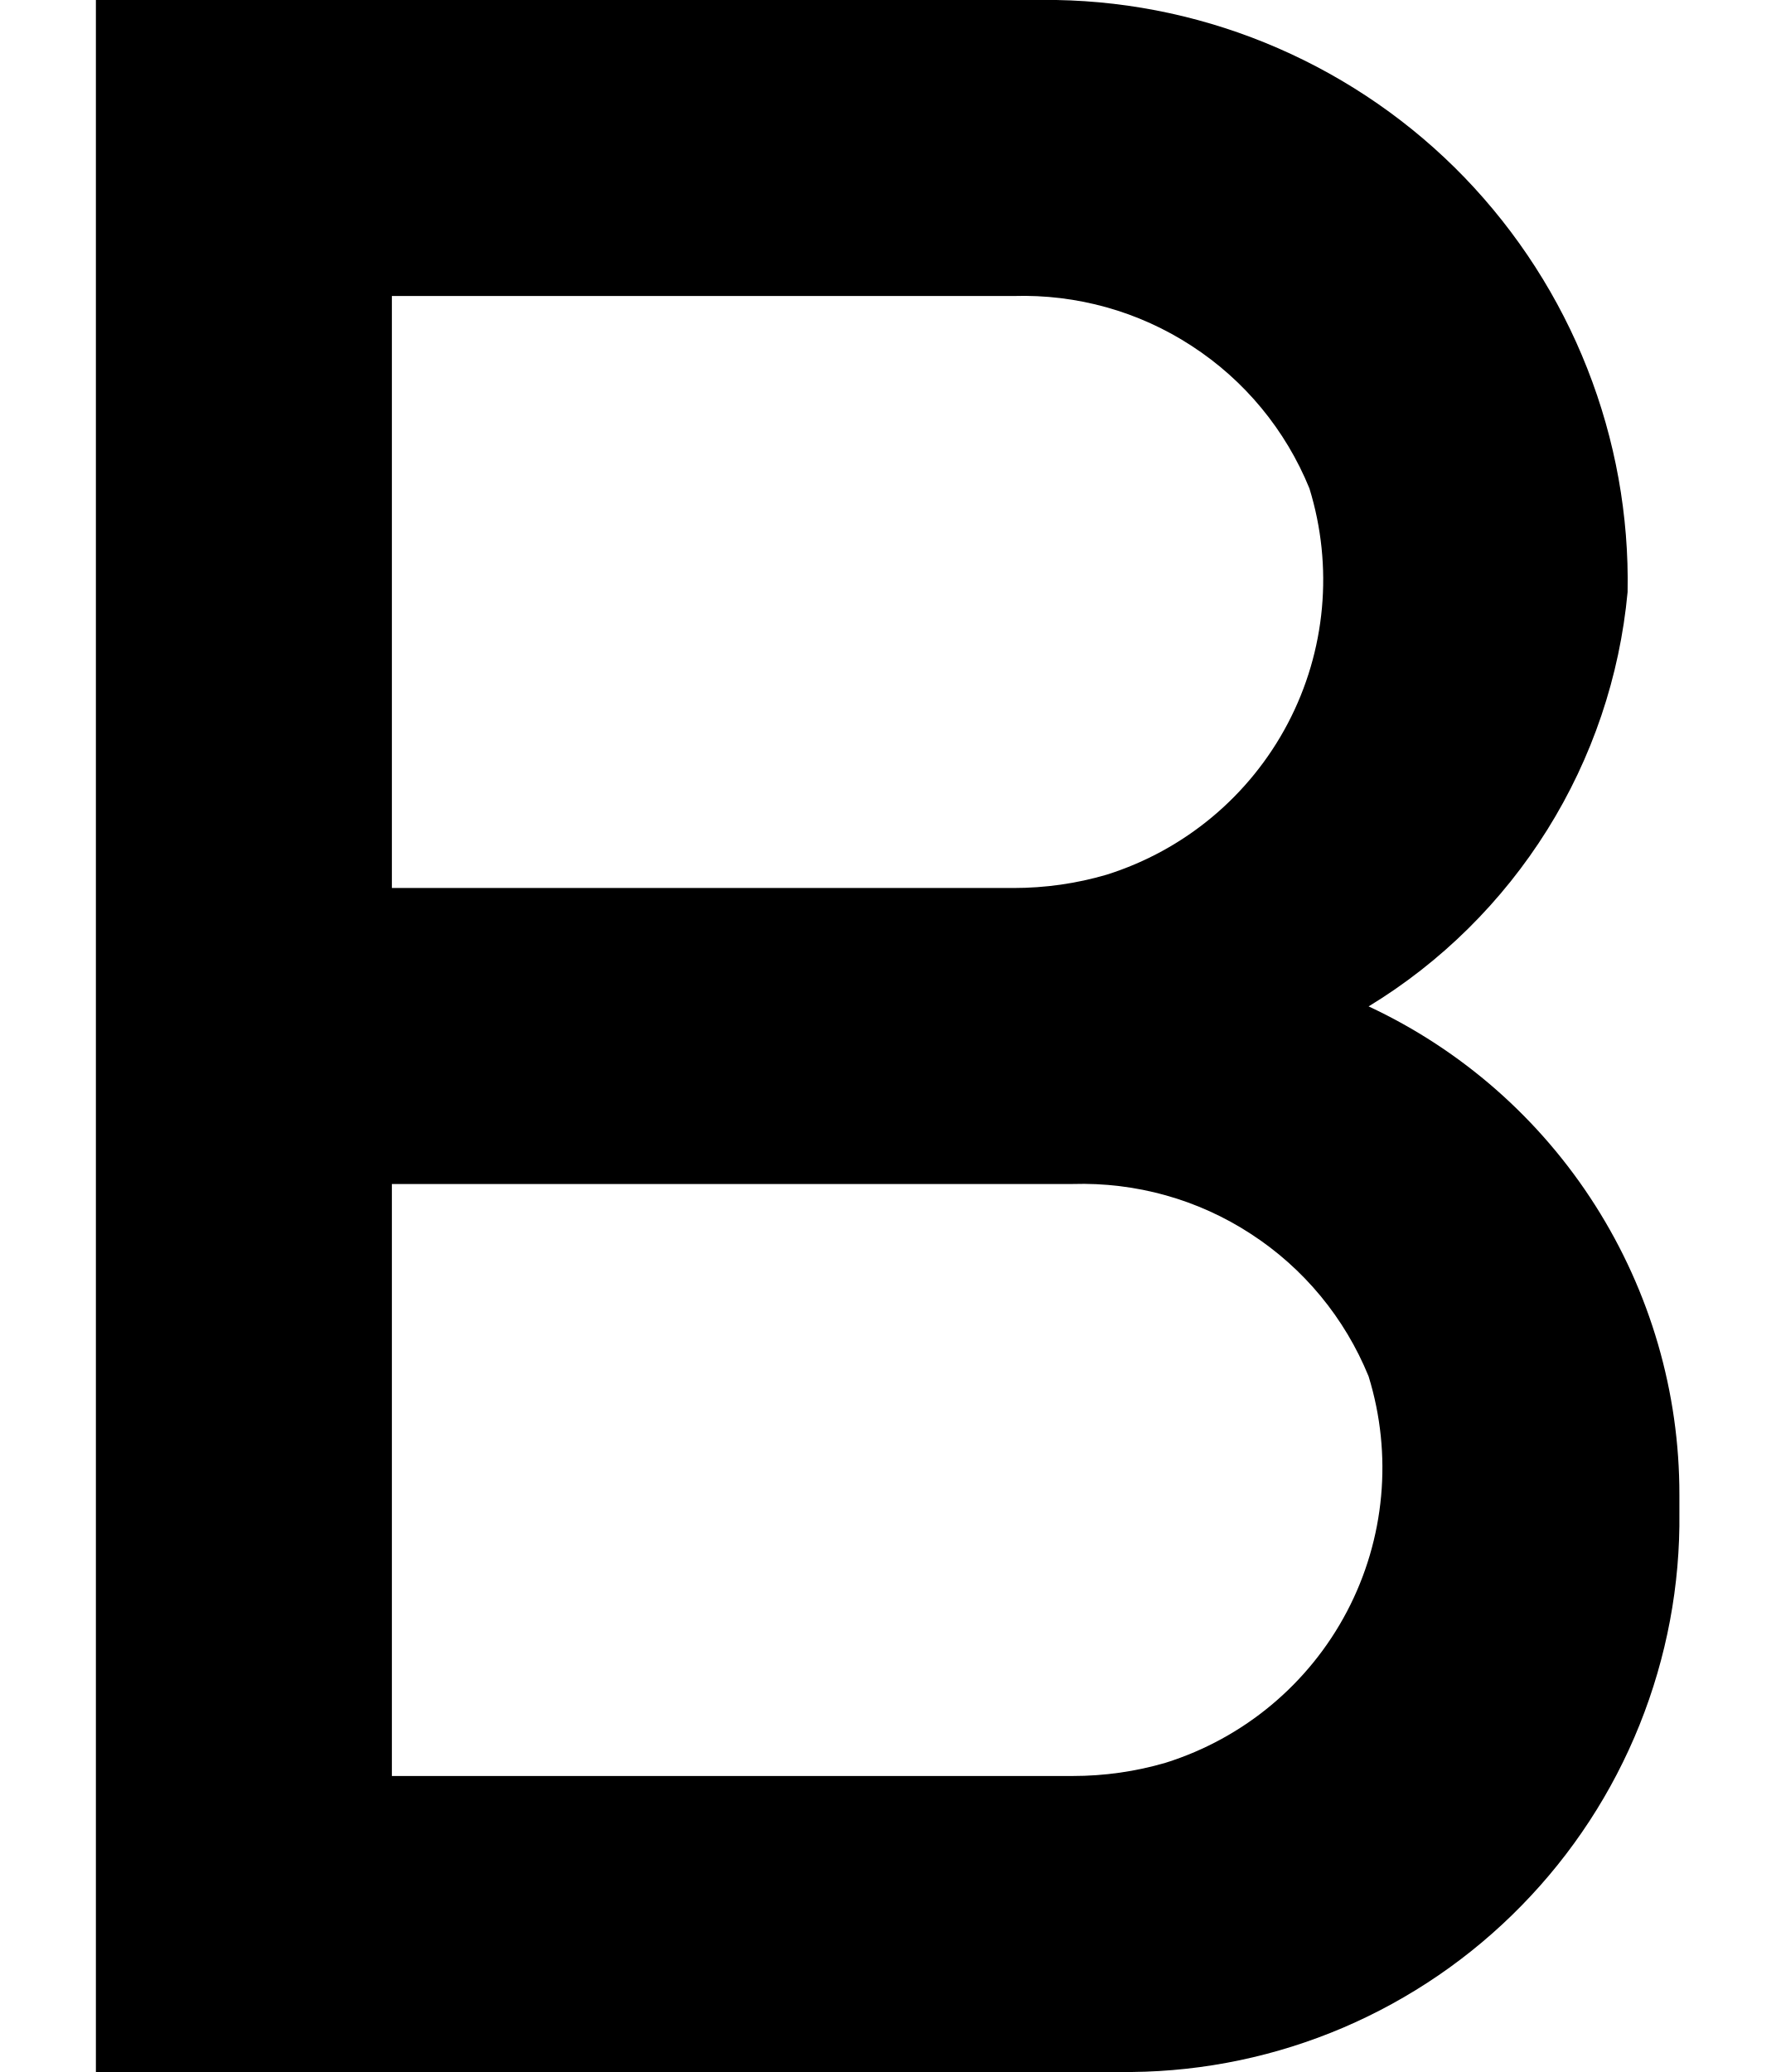
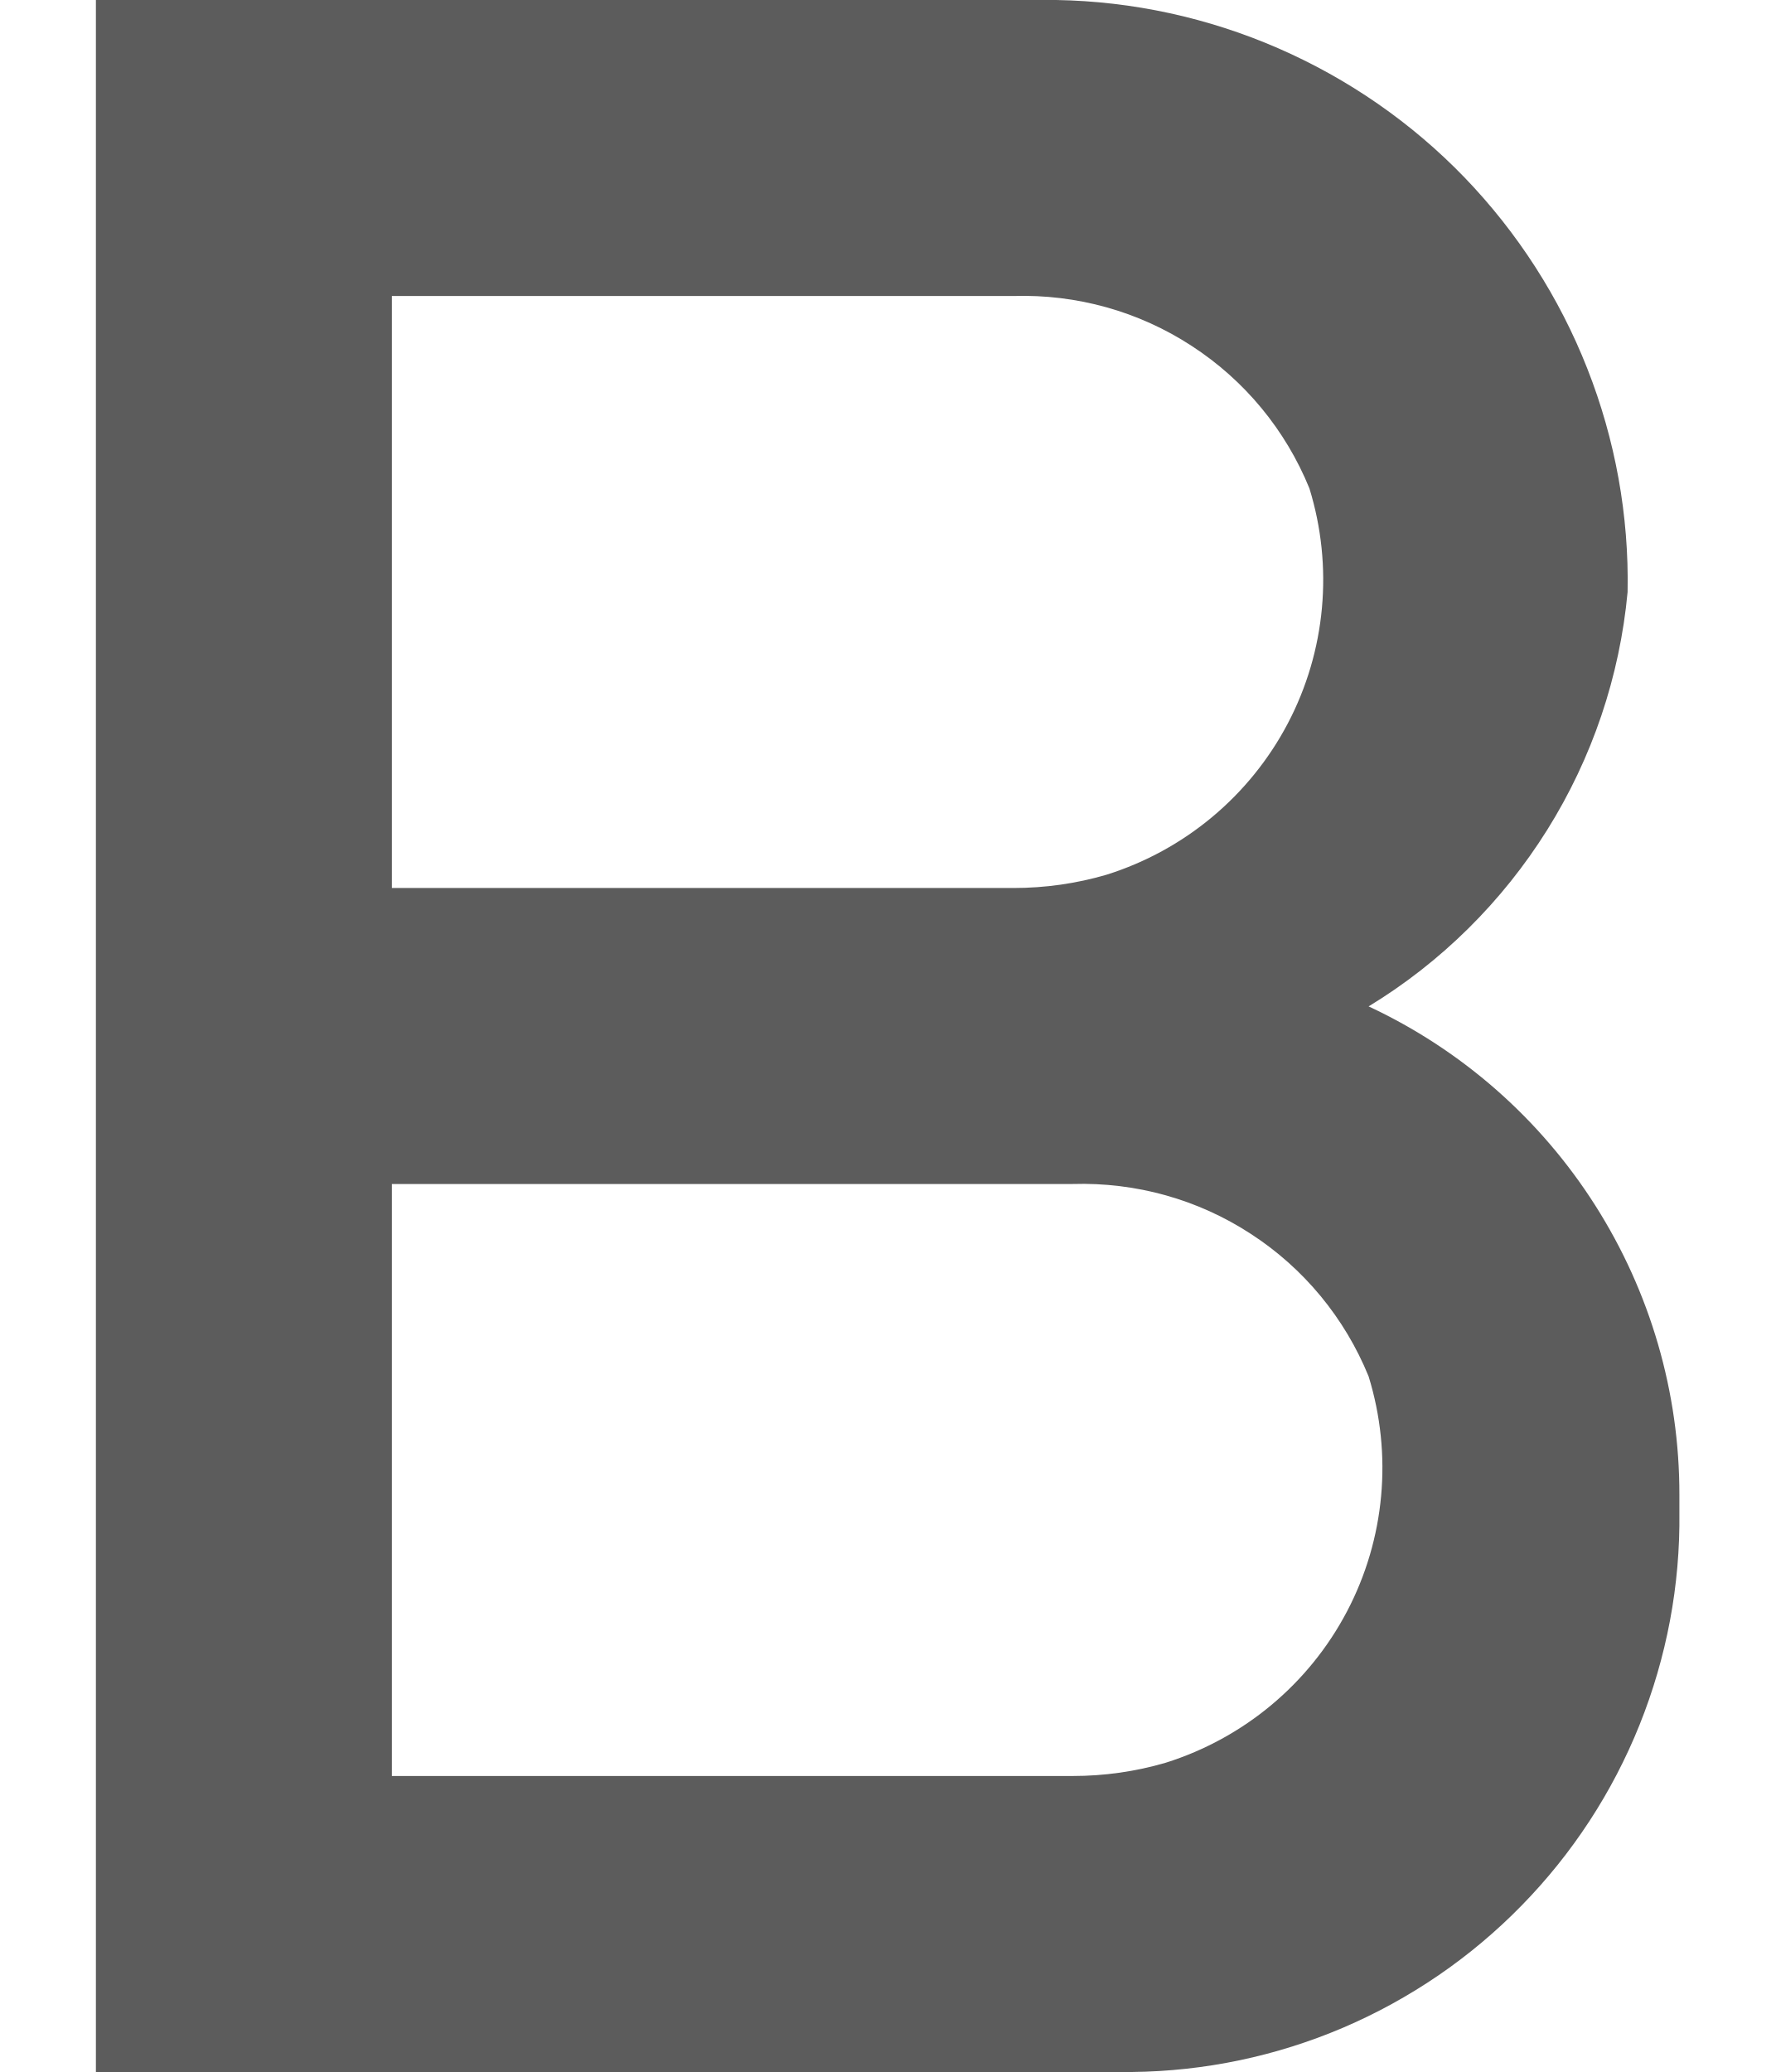
<svg xmlns="http://www.w3.org/2000/svg" width="12" height="14" viewBox="0 0 12 14" fill="none">
-   <path d="M9.248 6.8C9.738 6.502 10.151 6.093 10.455 5.607C10.759 5.121 10.945 4.571 10.998 4C11.008 3.484 10.915 2.971 10.726 2.491C10.537 2.01 10.255 1.572 9.897 1.2C9.539 0.829 9.11 0.532 8.637 0.326C8.164 0.12 7.655 0.009 7.138 0H0.648V14H7.648C8.14 13.995 8.625 13.893 9.077 13.7C9.528 13.507 9.938 13.227 10.281 12.876C10.625 12.525 10.896 12.11 11.079 11.654C11.262 11.198 11.354 10.711 11.348 10.22V10.1C11.349 9.407 11.151 8.729 10.779 8.144C10.407 7.559 9.876 7.093 9.248 6.8ZM2.648 2H6.848C7.275 1.987 7.695 2.104 8.052 2.337C8.41 2.569 8.687 2.905 8.848 3.3C9.011 3.828 8.959 4.399 8.702 4.888C8.445 5.377 8.005 5.744 7.478 5.91C7.274 5.97 7.062 6 6.848 6H2.648V2ZM7.248 12H2.648V8H7.248C7.675 7.987 8.095 8.104 8.452 8.337C8.81 8.569 9.087 8.905 9.248 9.3C9.411 9.828 9.359 10.399 9.102 10.888C8.845 11.377 8.405 11.744 7.878 11.91C7.674 11.97 7.462 12 7.248 12Z" fill="currentColor" />
+   <path d="M9.248 6.8C9.738 6.502 10.151 6.093 10.455 5.607C10.759 5.121 10.945 4.571 10.998 4C11.008 3.484 10.915 2.971 10.726 2.491C10.537 2.01 10.255 1.572 9.897 1.2C9.539 0.829 9.11 0.532 8.637 0.326C8.164 0.12 7.655 0.009 7.138 0H0.648V14H7.648C8.14 13.995 8.625 13.893 9.077 13.7C9.528 13.507 9.938 13.227 10.281 12.876C10.625 12.525 10.896 12.11 11.079 11.654C11.262 11.198 11.354 10.711 11.348 10.22V10.1C11.349 9.407 11.151 8.729 10.779 8.144C10.407 7.559 9.876 7.093 9.248 6.8ZM2.648 2H6.848C7.275 1.987 7.695 2.104 8.052 2.337C8.41 2.569 8.687 2.905 8.848 3.3C9.011 3.828 8.959 4.399 8.702 4.888C8.445 5.377 8.005 5.744 7.478 5.91C7.274 5.97 7.062 6 6.848 6H2.648V2ZM7.248 12H2.648V8H7.248C7.675 7.987 8.095 8.104 8.452 8.337C8.81 8.569 9.087 8.905 9.248 9.3C9.411 9.828 9.359 10.399 9.102 10.888C8.845 11.377 8.405 11.744 7.878 11.91C7.674 11.97 7.462 12 7.248 12Z" fill="#5C5C5C" />
</svg>
